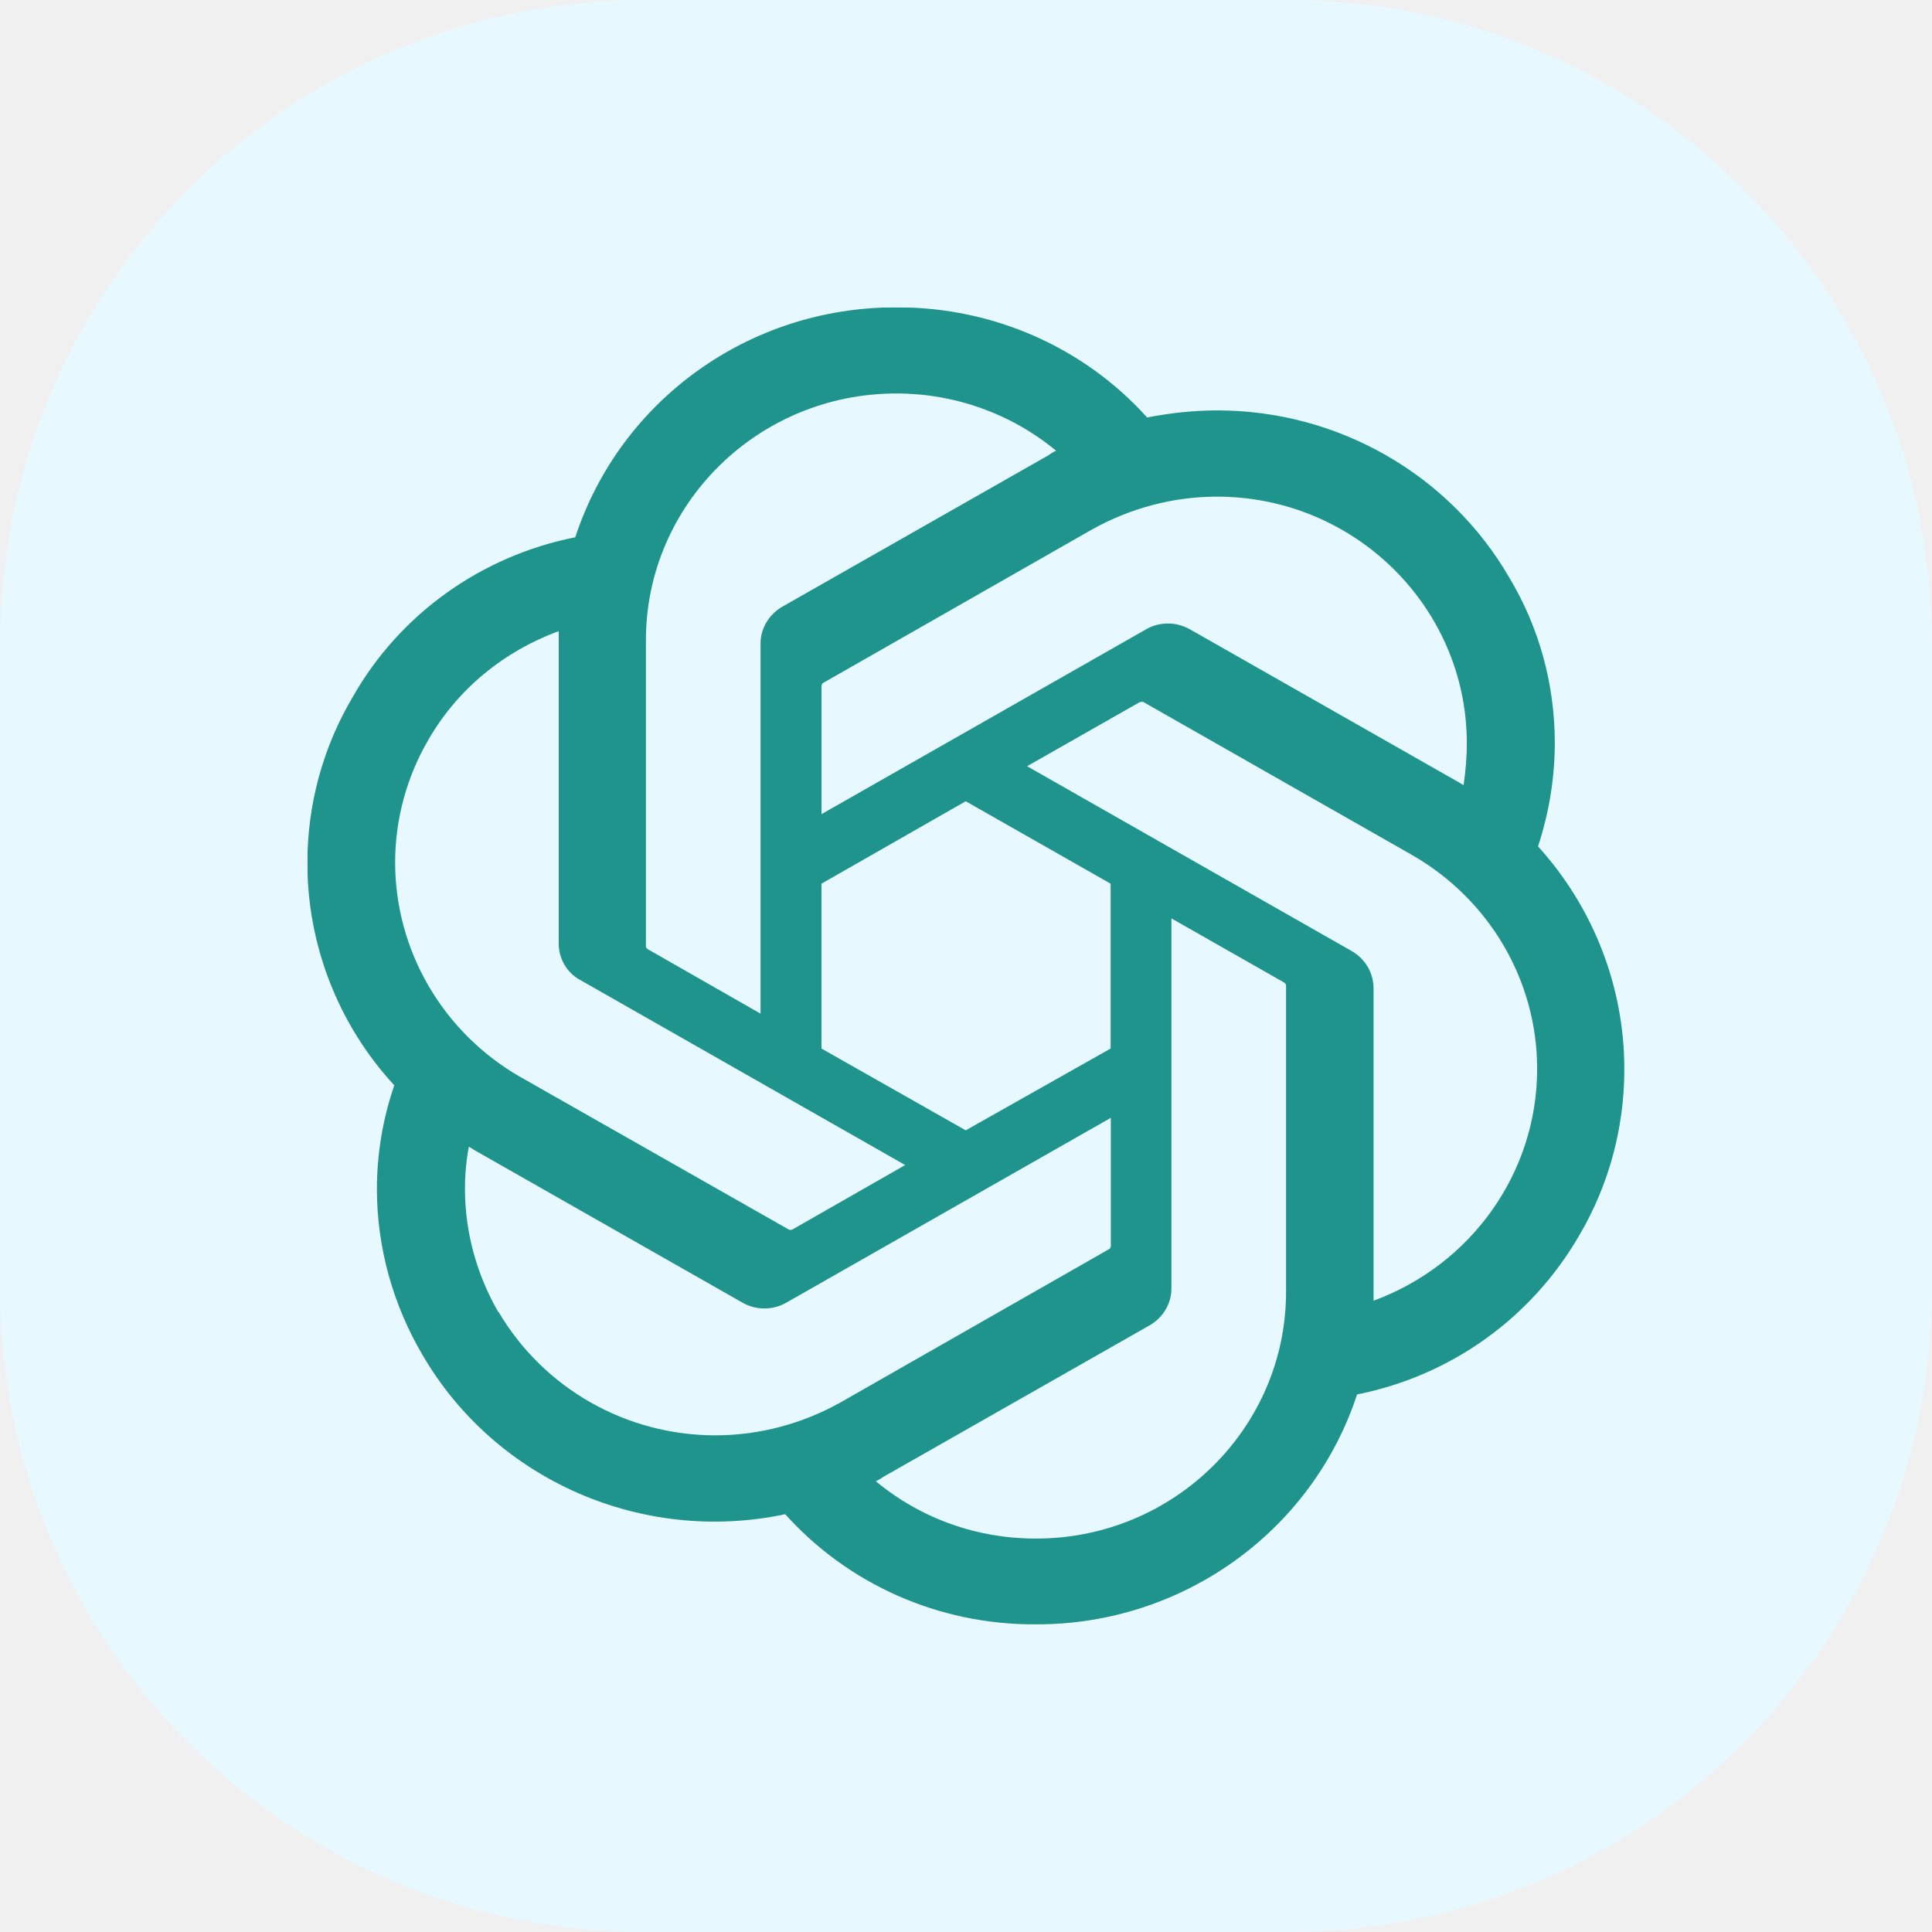
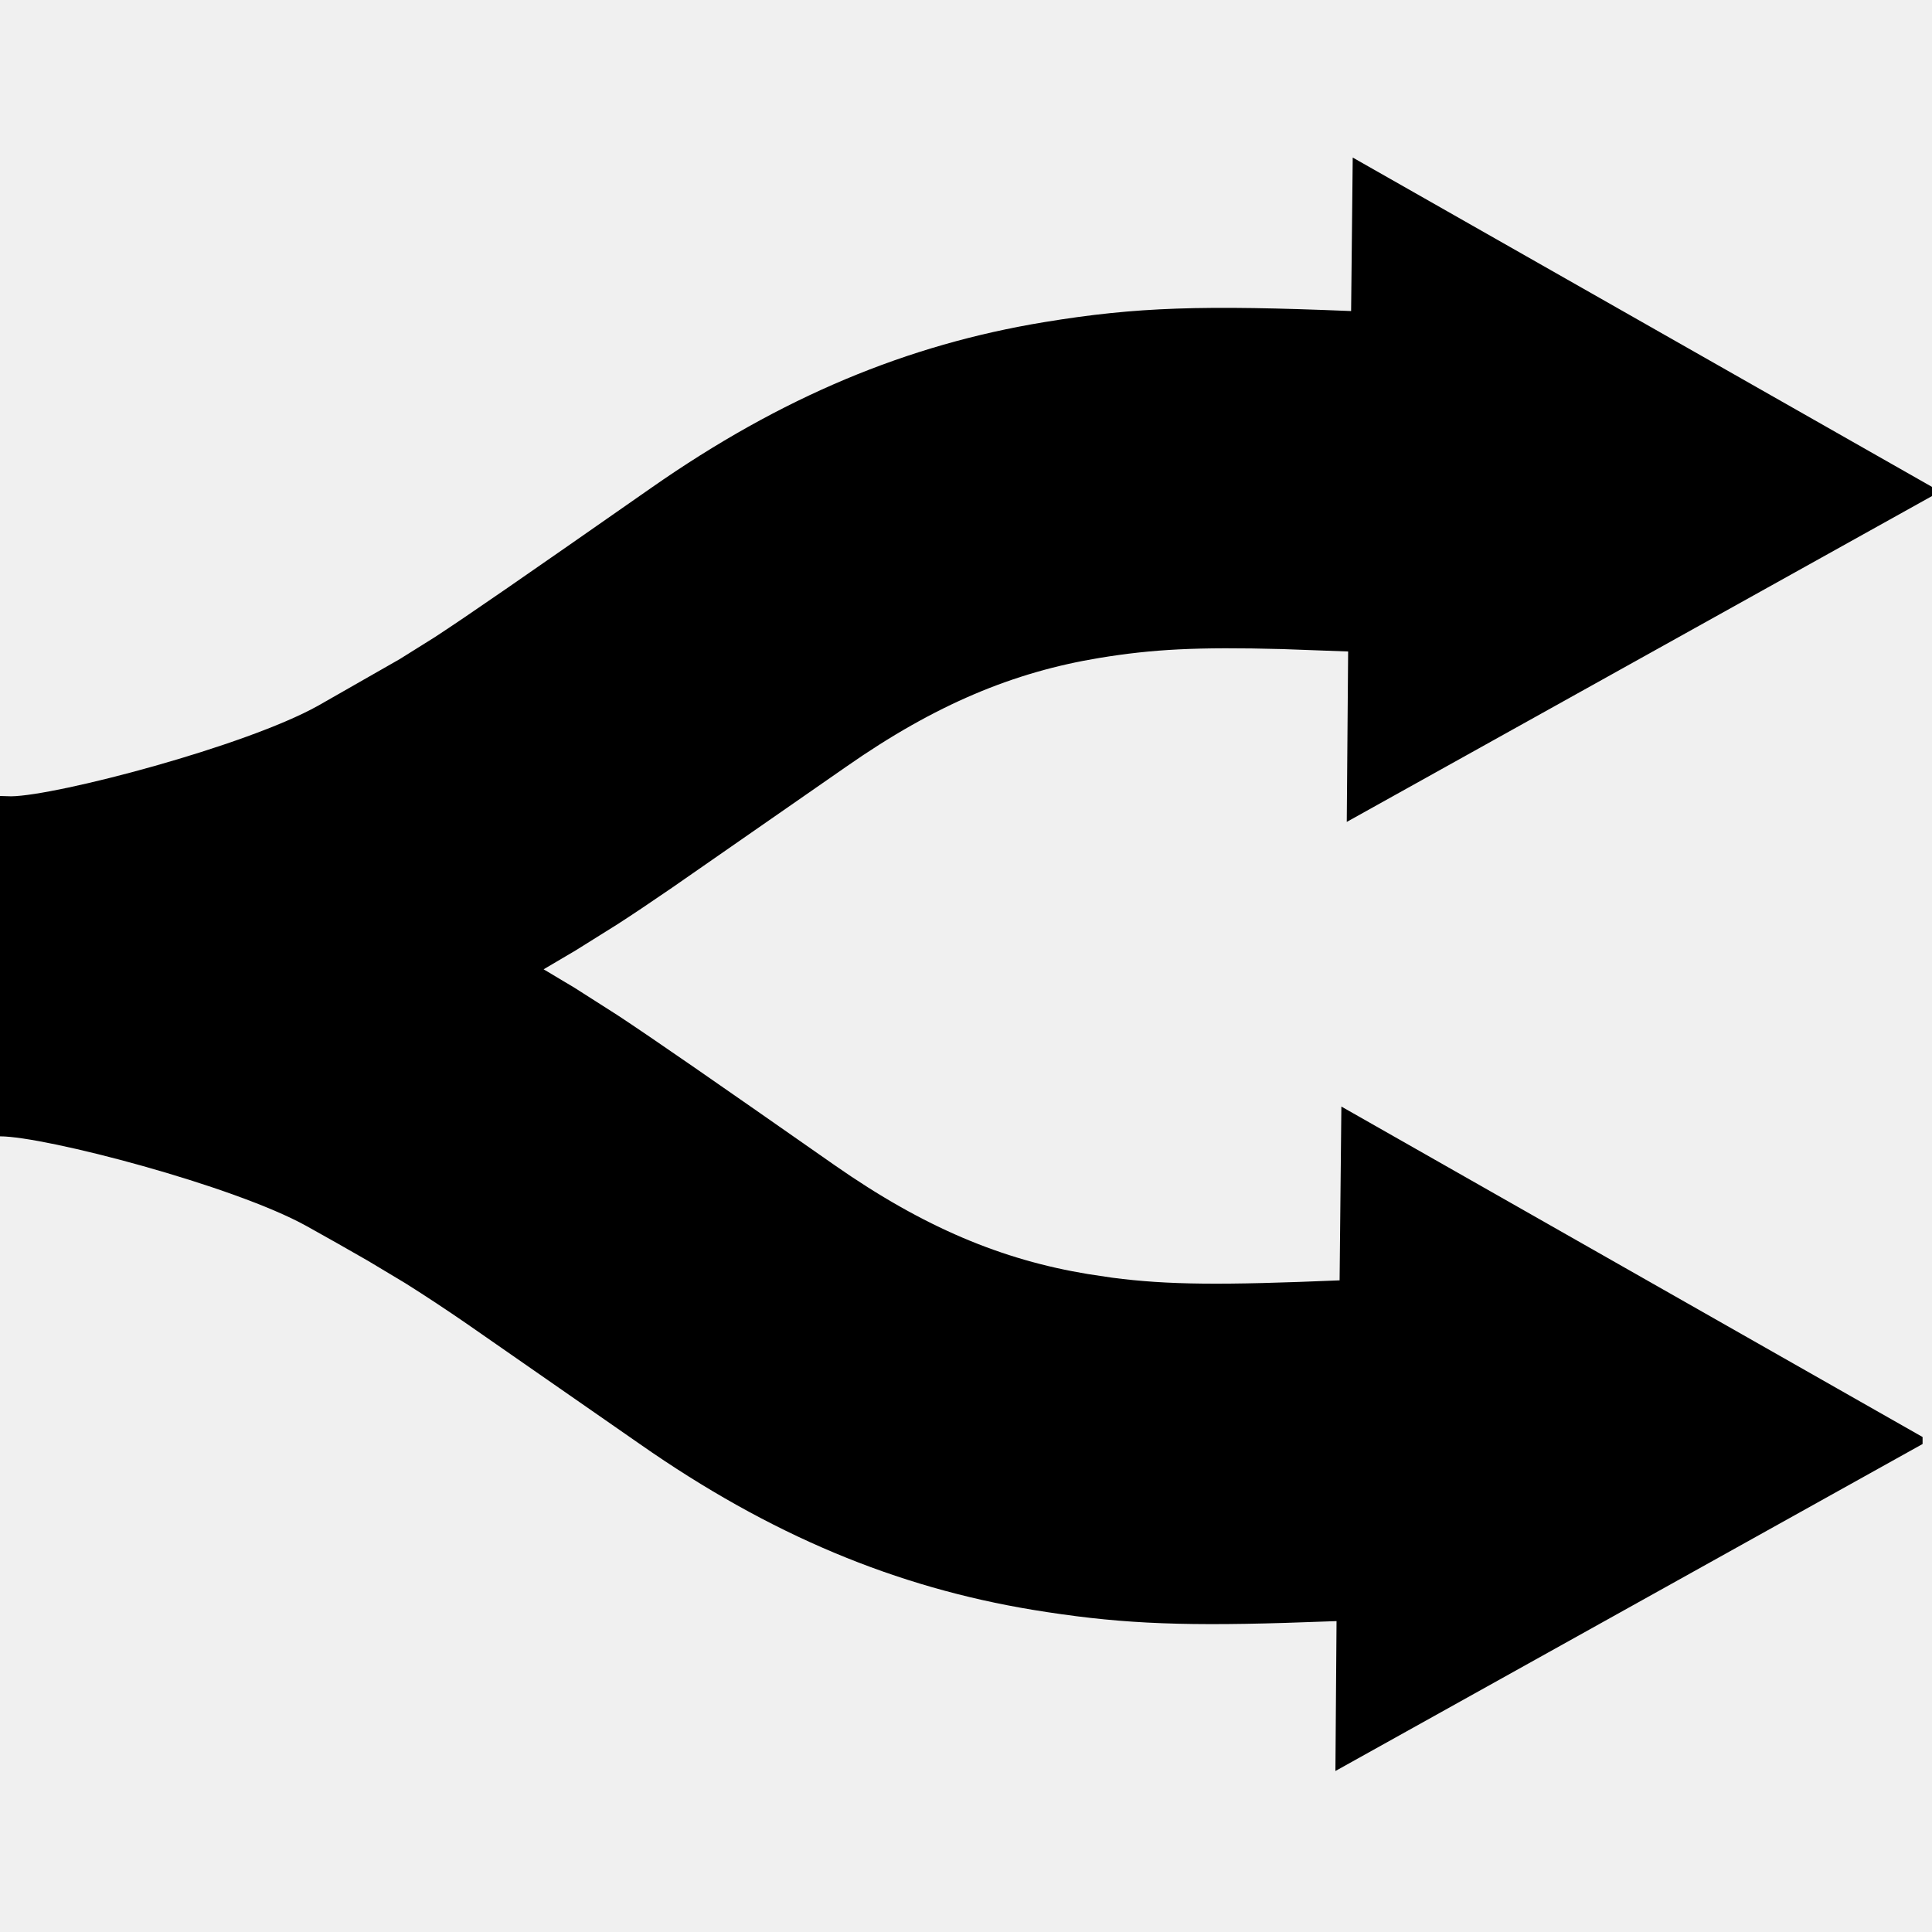
- <svg xmlns="http://www.w3.org/2000/svg" xmlns:xlink="http://www.w3.org/1999/xlink" width="30" height="30" fill="none" viewBox="0 0 30 30">
-   <defs>
-     <rect id="path_0" width="30" height="30" x="0" y="0" />
-     <rect id="path_1" width="20.455" height="20.455" x="0" y="0" />
-   </defs>
-   <g opacity="1" transform="translate(0 0) rotate(0 15 15)">
-     <rect width="30" height="30" x="0" y="0" fill="#E7F8FF" opacity="1" rx="10" transform="translate(0 0) rotate(0 15 15)" />
-     <mask id="bg-mask-0" fill="#fff">
-       <use xlink:href="#path_0" />
-     </mask>
-     <g mask="url(#bg-mask-0)">
-       <g opacity="1" transform="translate(4.772727 4.772727) rotate(0 10.22727 10.22727)">
-         <mask id="bg-mask-1" fill="#fff">
-           <use xlink:href="#path_1" />
-         </mask>
-         <g mask="url(#bg-mask-1)">
-           <path id="分组 1" fill-rule="evenodd" style="fill:#1f948c" d="M19.11 8.37L19.11 8.37C19.28 7.85 19.37 7.31 19.37 6.76C19.37 5.86 19.13 4.97 18.66 4.19C17.73 2.59 16 1.6 14.13 1.6C13.76 1.6 13.4 1.64 13.04 1.71C12.06 0.62 10.65 0 9.17 0L9.14 0L9.13 0C6.86 0 4.86 1.44 4.16 3.57C2.7 3.86 1.44 4.76 0.71 6.04C0.24 6.83 0 7.72 0 8.63C0 9.9 0.48 11.14 1.35 12.08C1.17 12.6 1.08 13.15 1.08 13.69C1.08 14.6 1.33 15.49 1.79 16.27C2.92 18.21 5.2 19.21 7.42 18.74C8.4 19.83 9.8 20.45 11.28 20.45L11.31 20.45L11.33 20.45C13.59 20.45 15.6 19.01 16.3 16.88C17.76 16.59 19.01 15.69 19.75 14.41C20.21 13.63 20.45 12.74 20.45 11.83C20.45 10.55 19.97 9.32 19.11 8.37Z M8.947 18.158C8.907 18.188 8.867 18.208 8.827 18.228C9.527 18.808 10.397 19.118 11.307 19.118L11.317 19.118C13.457 19.118 15.197 17.398 15.197 15.288L15.197 10.528C15.197 10.508 15.177 10.488 15.157 10.478L13.417 9.488L13.417 15.238C13.417 15.468 13.287 15.688 13.077 15.808L8.947 18.158Z M8.277 17.005L12.447 14.625C12.466 14.615 12.476 14.595 12.476 14.575L12.476 14.575L12.476 12.585L7.437 15.455C7.227 15.575 6.967 15.575 6.757 15.455L2.627 13.105C2.587 13.085 2.537 13.045 2.507 13.035C2.467 13.245 2.447 13.465 2.447 13.685C2.447 14.355 2.627 15.015 2.967 15.605L2.967 15.595C3.667 16.785 4.947 17.515 6.337 17.515C7.017 17.515 7.687 17.335 8.277 17.005Z M3.903 5.168C3.903 5.128 3.903 5.068 3.903 5.028C3.053 5.338 2.333 5.928 1.883 6.708L1.883 6.708C1.543 7.288 1.363 7.948 1.363 8.618C1.363 9.988 2.103 11.258 3.303 11.948L7.473 14.318C7.493 14.328 7.513 14.328 7.533 14.318L9.283 13.318L4.243 10.448C4.033 10.338 3.903 10.118 3.903 9.878L3.903 9.878L3.903 5.168Z M17.156 8.505L12.976 6.125C12.956 6.125 12.936 6.125 12.916 6.135L11.176 7.125L16.216 9.995C16.426 10.115 16.556 10.335 16.556 10.575C16.556 10.575 16.556 10.575 16.556 10.575L16.556 15.425C18.076 14.865 19.096 13.435 19.096 11.825C19.096 10.455 18.356 9.195 17.156 8.505Z M8.014 5.829C7.994 5.839 7.984 5.859 7.984 5.879L7.984 5.879L7.984 7.869L13.024 4.999C13.124 4.939 13.244 4.909 13.364 4.909C13.484 4.909 13.594 4.939 13.704 4.999L17.834 7.349C17.874 7.369 17.914 7.399 17.954 7.419L17.954 7.419C17.984 7.209 18.004 6.989 18.004 6.769C18.004 4.659 16.264 2.939 14.124 2.939C13.444 2.939 12.774 3.119 12.184 3.449L8.014 5.829Z M9.147 1.337C6.997 1.337 5.257 3.057 5.257 5.167L5.257 9.927C5.257 9.947 5.277 9.957 5.287 9.967L7.037 10.967L7.037 5.227L7.037 5.217C7.037 4.987 7.167 4.767 7.377 4.647L11.507 2.297C11.547 2.267 11.597 2.237 11.627 2.227C10.927 1.647 10.047 1.337 9.147 1.337Z M7.983 11.509L10.223 12.779L12.473 11.509L12.473 8.949L10.223 7.669L7.983 8.949L7.983 11.509Z" opacity="1" transform="translate(0 0) rotate(0 10.22727 10.22727)" />
-         </g>
-       </g>
-     </g>
-   </g>
+ <svg xmlns="http://www.w3.org/2000/svg" fill="currentColor" fill-rule="evenodd" height="30" style="flex:none;line-height:1" viewBox="0 0 24 24" width="30">
+   <path d="M16.804 1.957l7.22 4.105v.087L16.73 10.21l.017-2.117-.821-.03c-1.059-.028-1.611.002-2.268.11-1.064.175-2.038.577-3.147 1.352L8.345 11.03c-.284.195-.495.336-.68.455l-.515.322-.397.234.385.23.53.338c.476.314 1.17.796 2.701 1.866 1.11.775 2.083 1.177 3.147 1.352l.3.045c.694.091 1.375.094 2.825.033l.022-2.159 7.22 4.105v.087L16.589 22l.014-1.862-.635.022c-1.386.042-2.137.002-3.138-.162-1.694-.28-3.26-.926-4.881-2.059l-2.158-1.5a21.997 21.997 0 00-.755-.498l-.467-.28a55.927 55.927 0 00-.76-.43C2.908 14.73.563 14.116 0 14.116V9.888l.14.004c.564-.007 2.91-.622 3.809-1.124l1.016-.58.438-.274c.428-.28 1.072-.726 2.686-1.853 1.621-1.133 3.186-1.78 4.881-2.059 1.152-.19 1.974-.213 3.814-.138l.02-1.907z" />
</svg>
